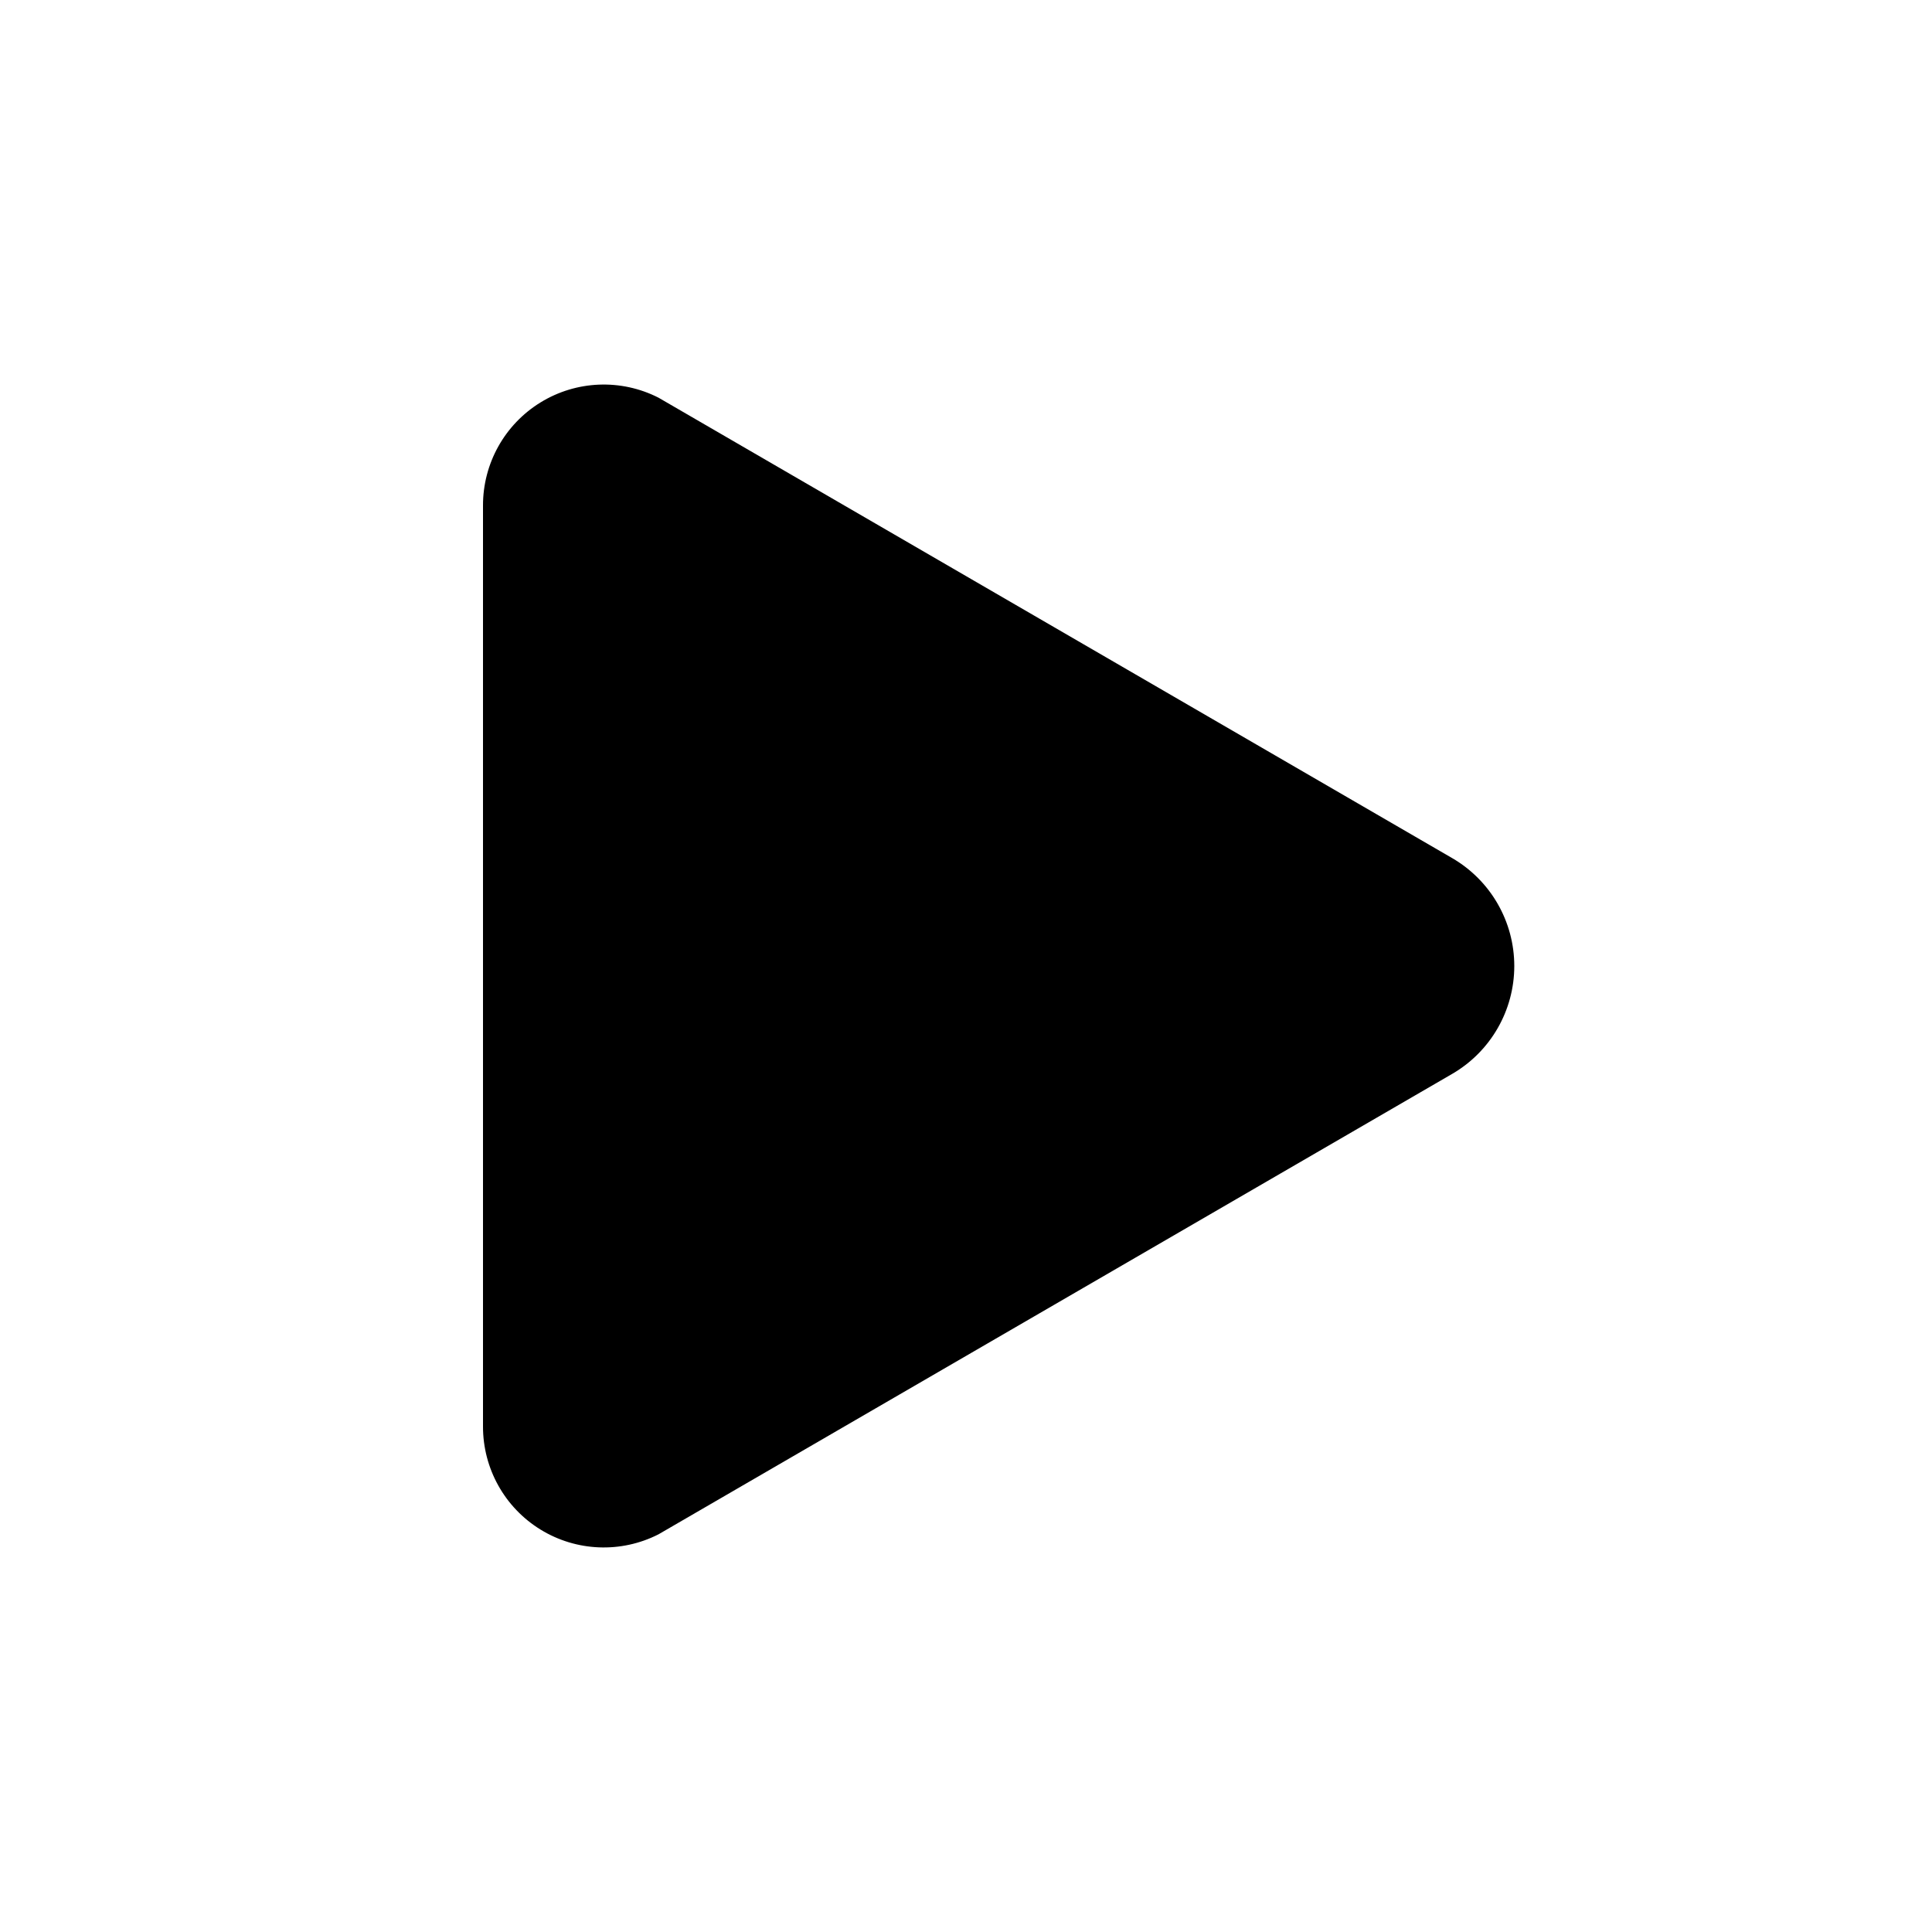
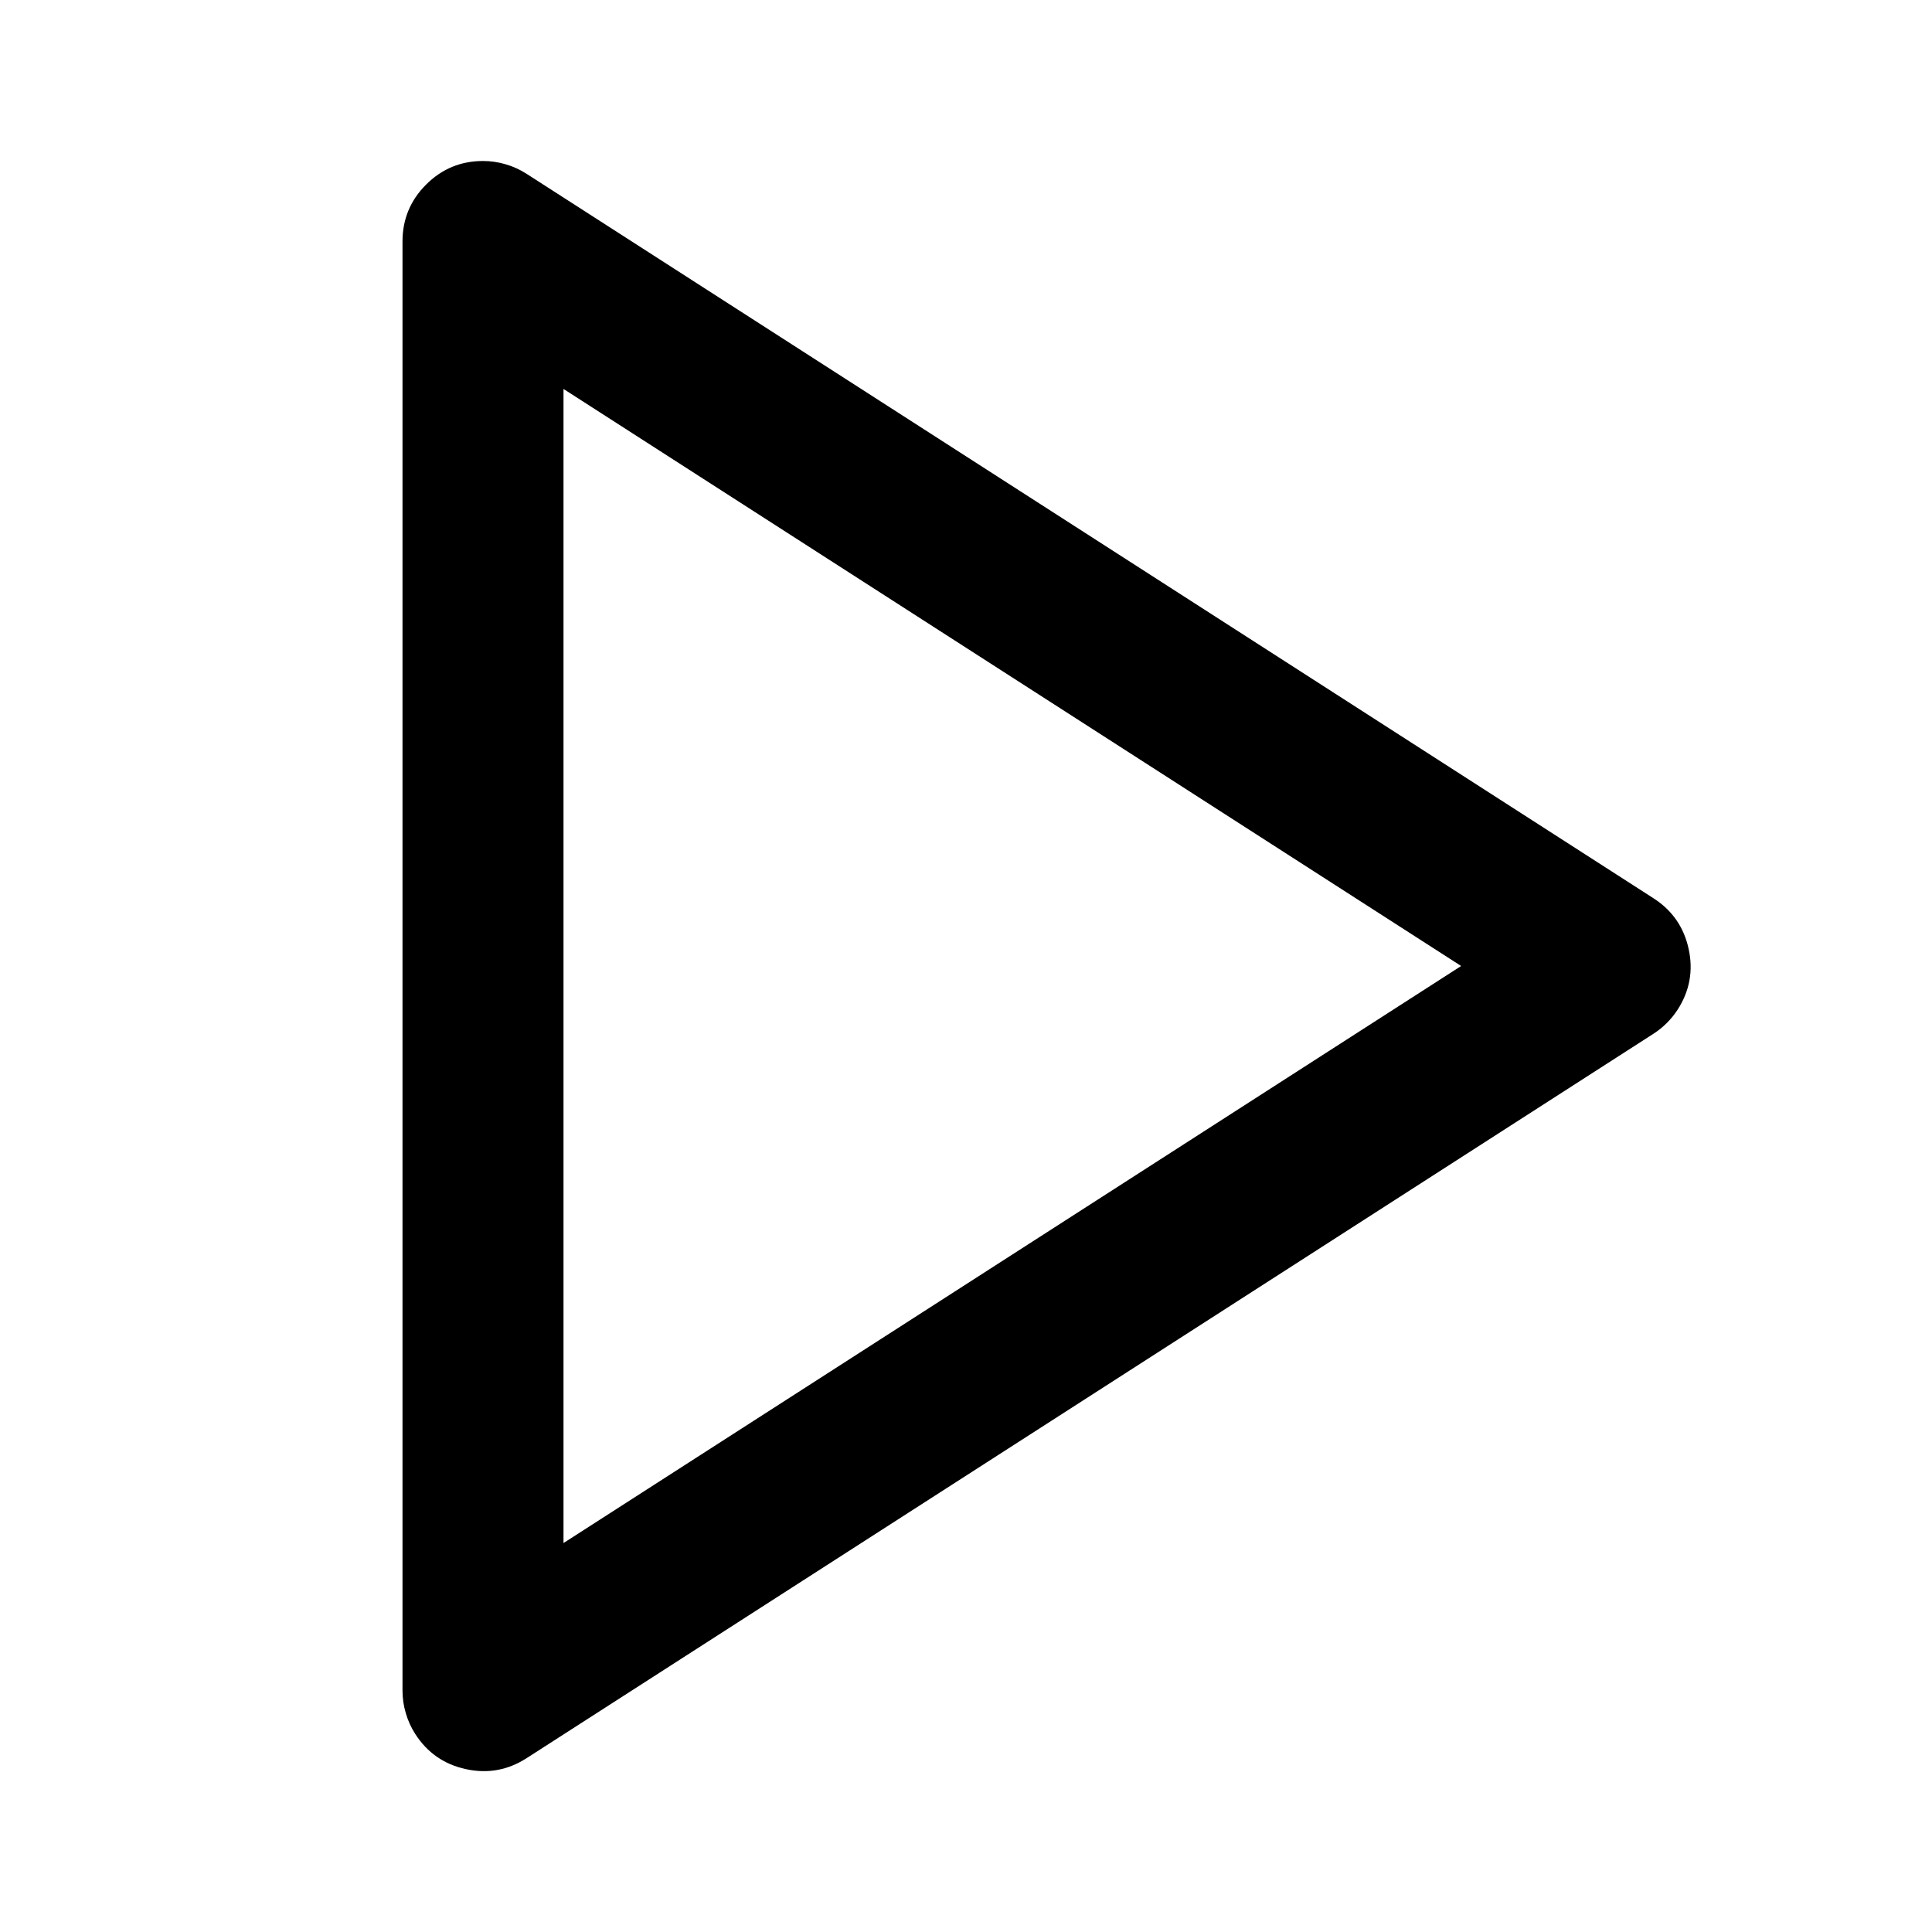
<svg xmlns="http://www.w3.org/2000/svg" width="24" height="24" viewBox="0 0 24 24">
-   <path fill="currentColor" d="M8.18 4.94A1.5 1.5 0 0 0 6 6.28v11.44a1.5 1.5 0 0 0 2.18 1.34l9.86-5.72a1.55 1.55 0 0 0 0-2.68L8.18 4.94Z" />
+   <path fill="currentColor" d="M6.541 2.159L20.541 11.159Q20.889 11.383 20.977 11.788Q21.065 12.192 20.841 12.541Q20.783 12.631 20.707 12.707Q20.631 12.783 20.541 12.841L6.541 21.841Q6.192 22.065 5.788 21.977Q5.383 21.889 5.159 21.541Q5.081 21.420 5.041 21.282Q5 21.144 5 21L5 3Q5 2.586 5.293 2.293Q5.586 2 6 2Q6.144 2 6.282 2.041Q6.420 2.081 6.541 2.159ZM5.459 3.841L6 3L7 3L7 21L6 21L5.459 20.159L19.459 11.159L20 12L19.459 12.841L5.459 3.841Z" />
</svg>
